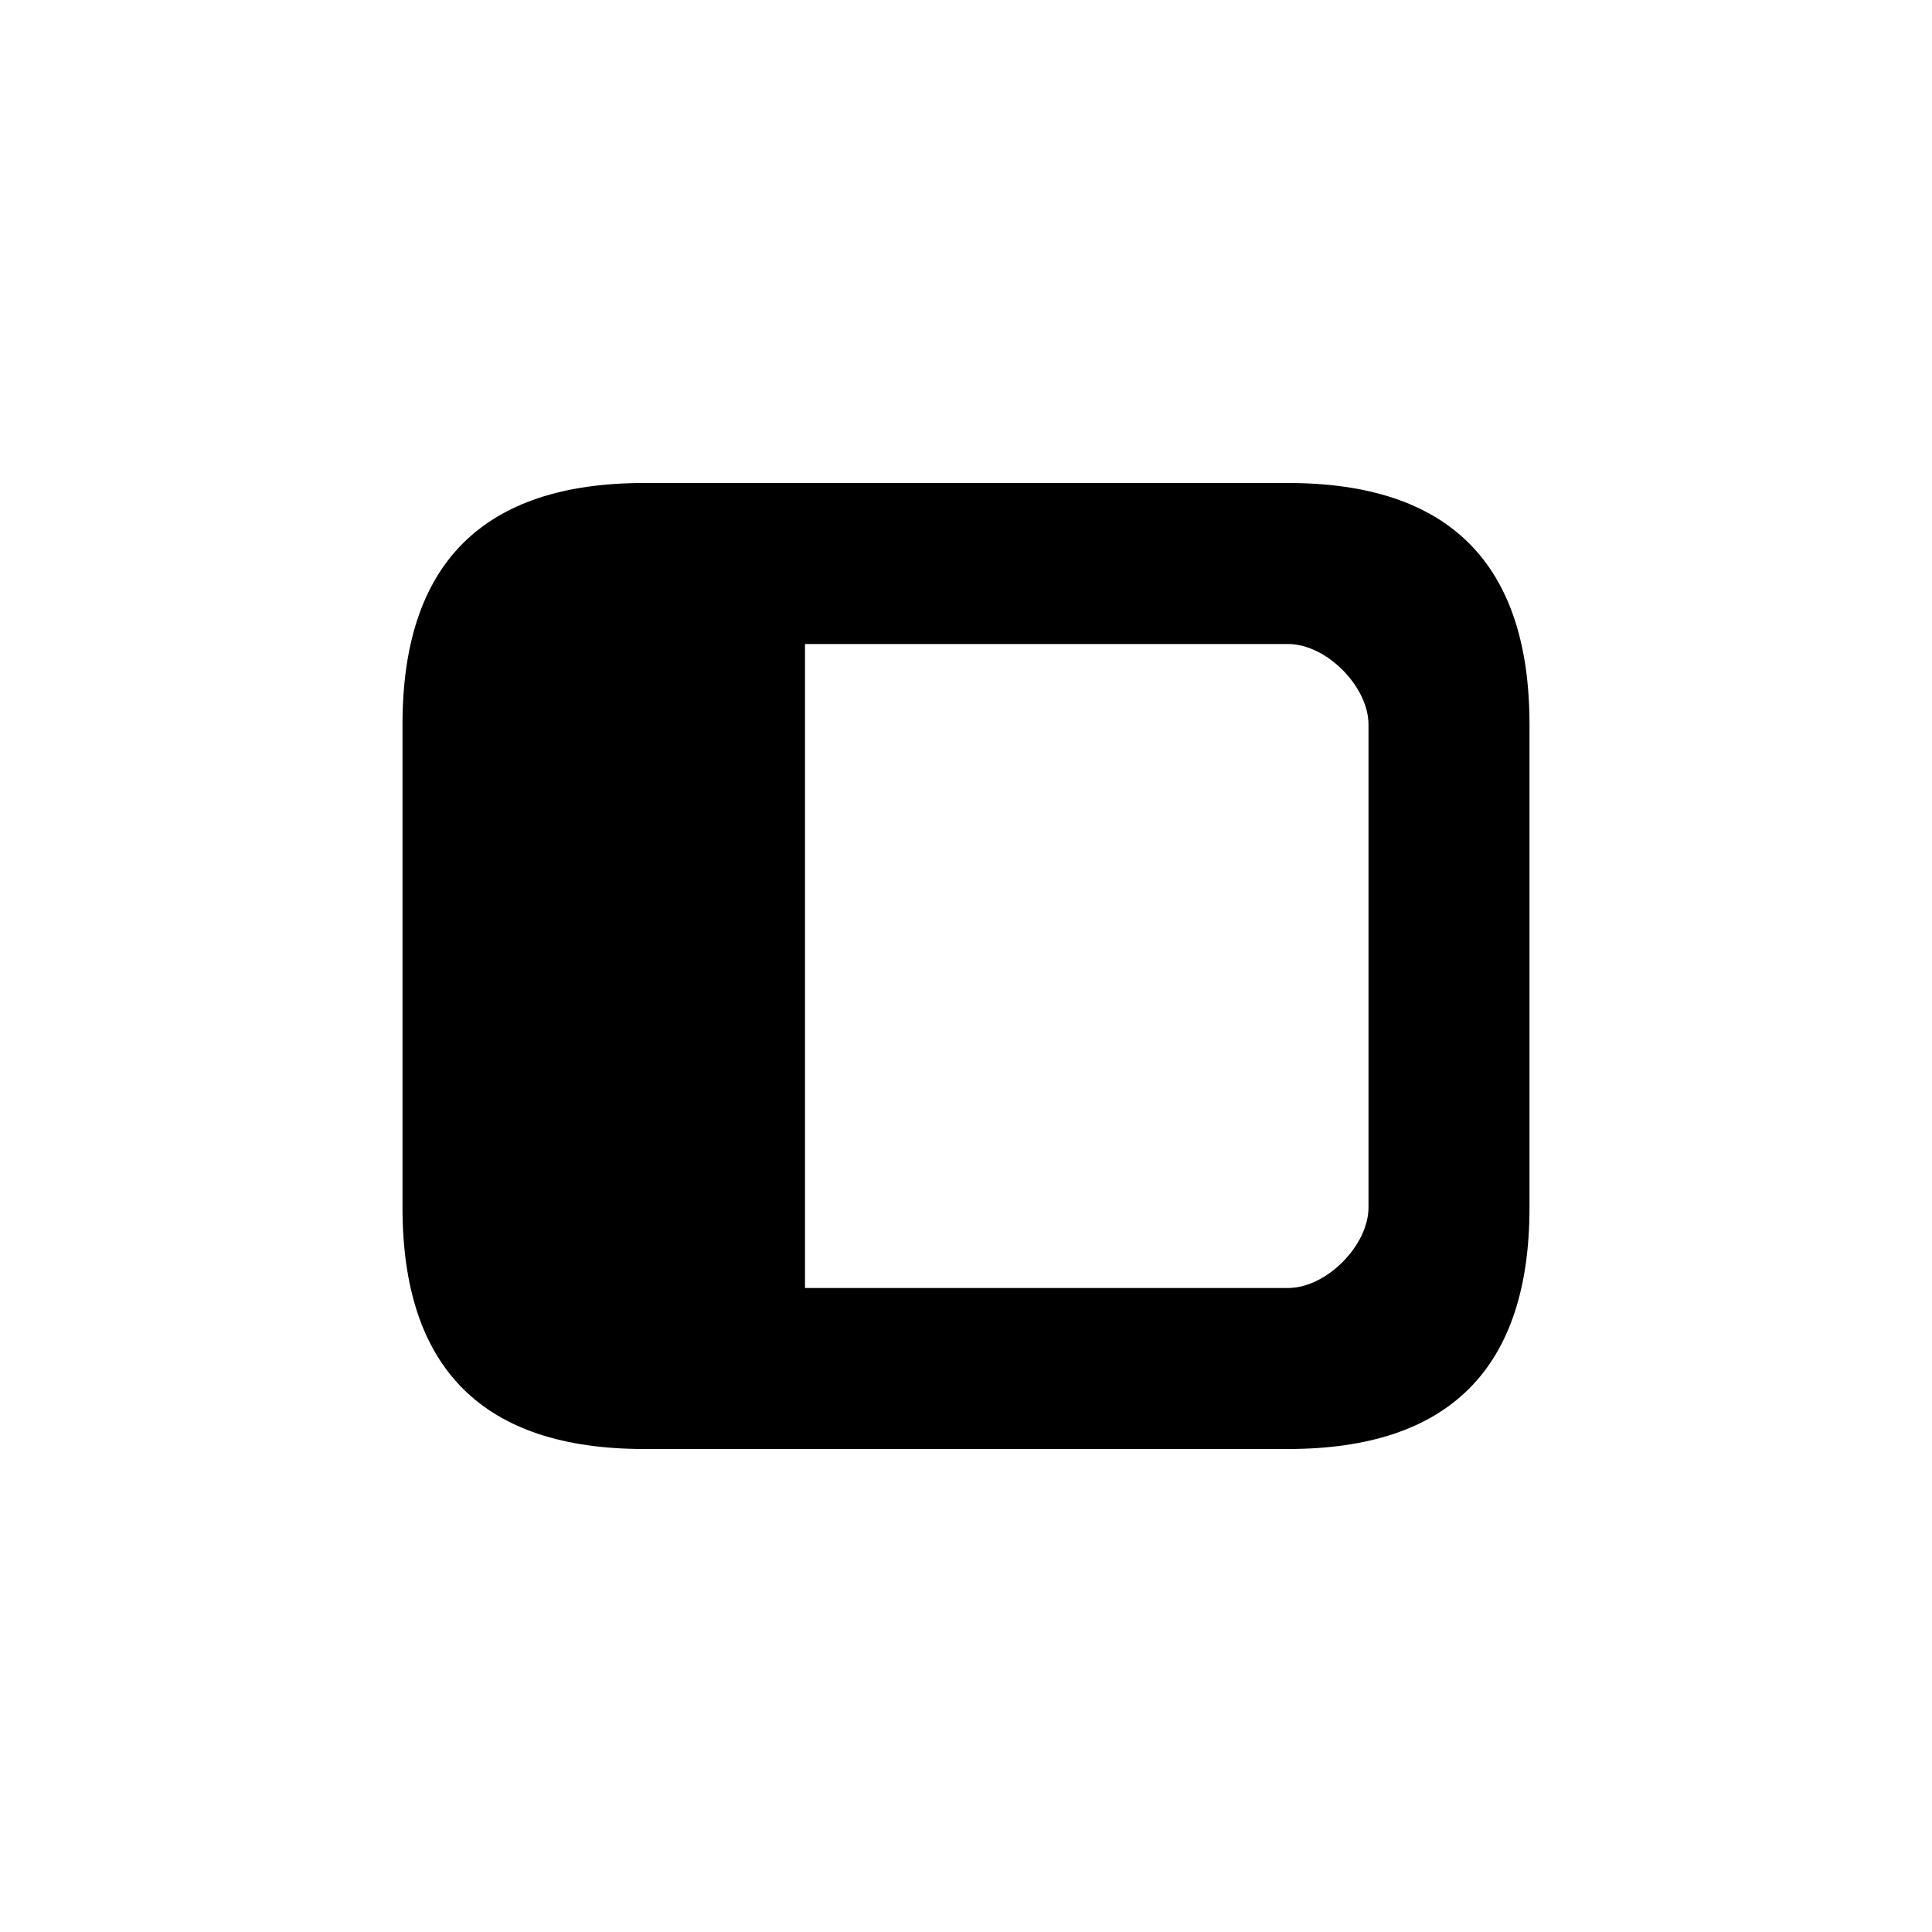
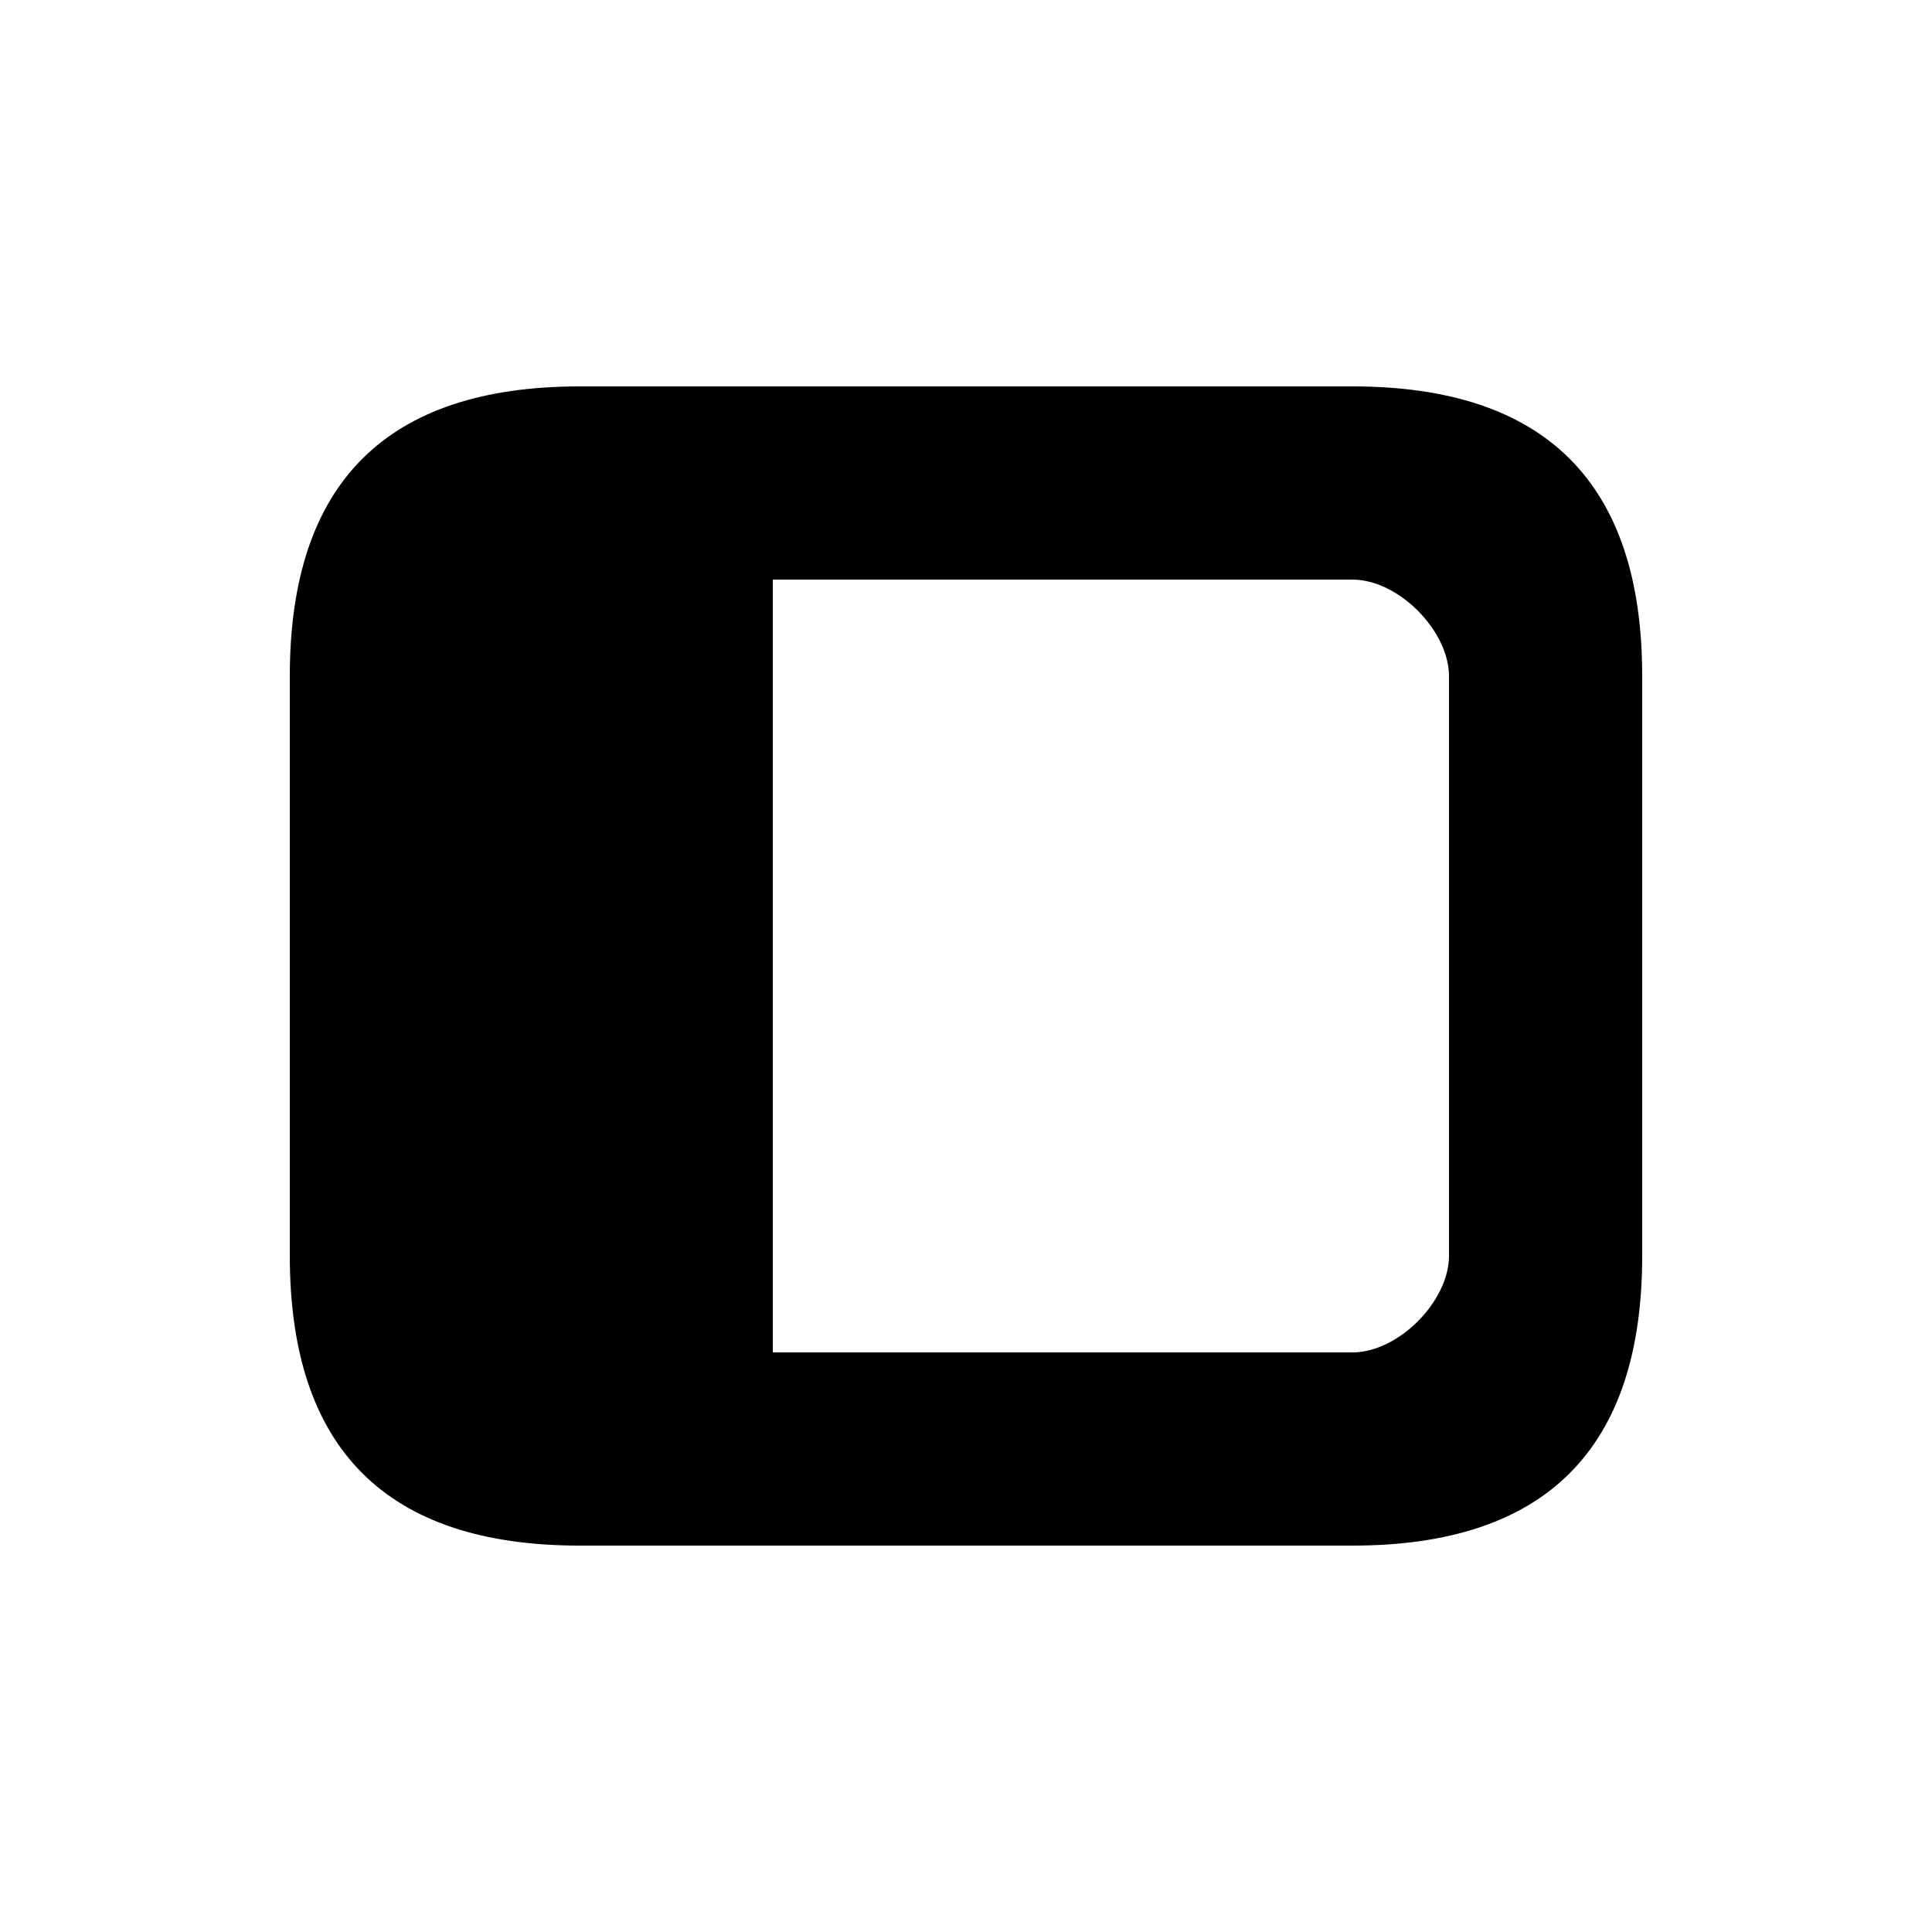
- <svg xmlns="http://www.w3.org/2000/svg" width="24" height="24" viewBox="0 0 24 24">
-   <g id="parameter">
-     <path id="offset-box" d="M16 6h-8c-2 0-3 1-3 3v6c0 2 1 3 3 3h8c2 0 3-1 3-3v-6c0-2-1-3-3-3zm1 9c0 .469-.521 1-1 1h-6v-8h6c.479 0 1 .531 1 1v6z" />
-   </g>
+ <svg xmlns="http://www.w3.org/2000/svg" width="20" height="20" viewBox="2 2 20 20">
+   <path d="M16 6h-8c-2 0-3 1-3 3v6c0 2 1 3 3 3h8c2 0 3-1 3-3v-6c0-2-1-3-3-3zm1 9c0 .469-.521 1-1 1h-6v-8h6c.479 0 1 .531 1 1v6z" />
</svg>
